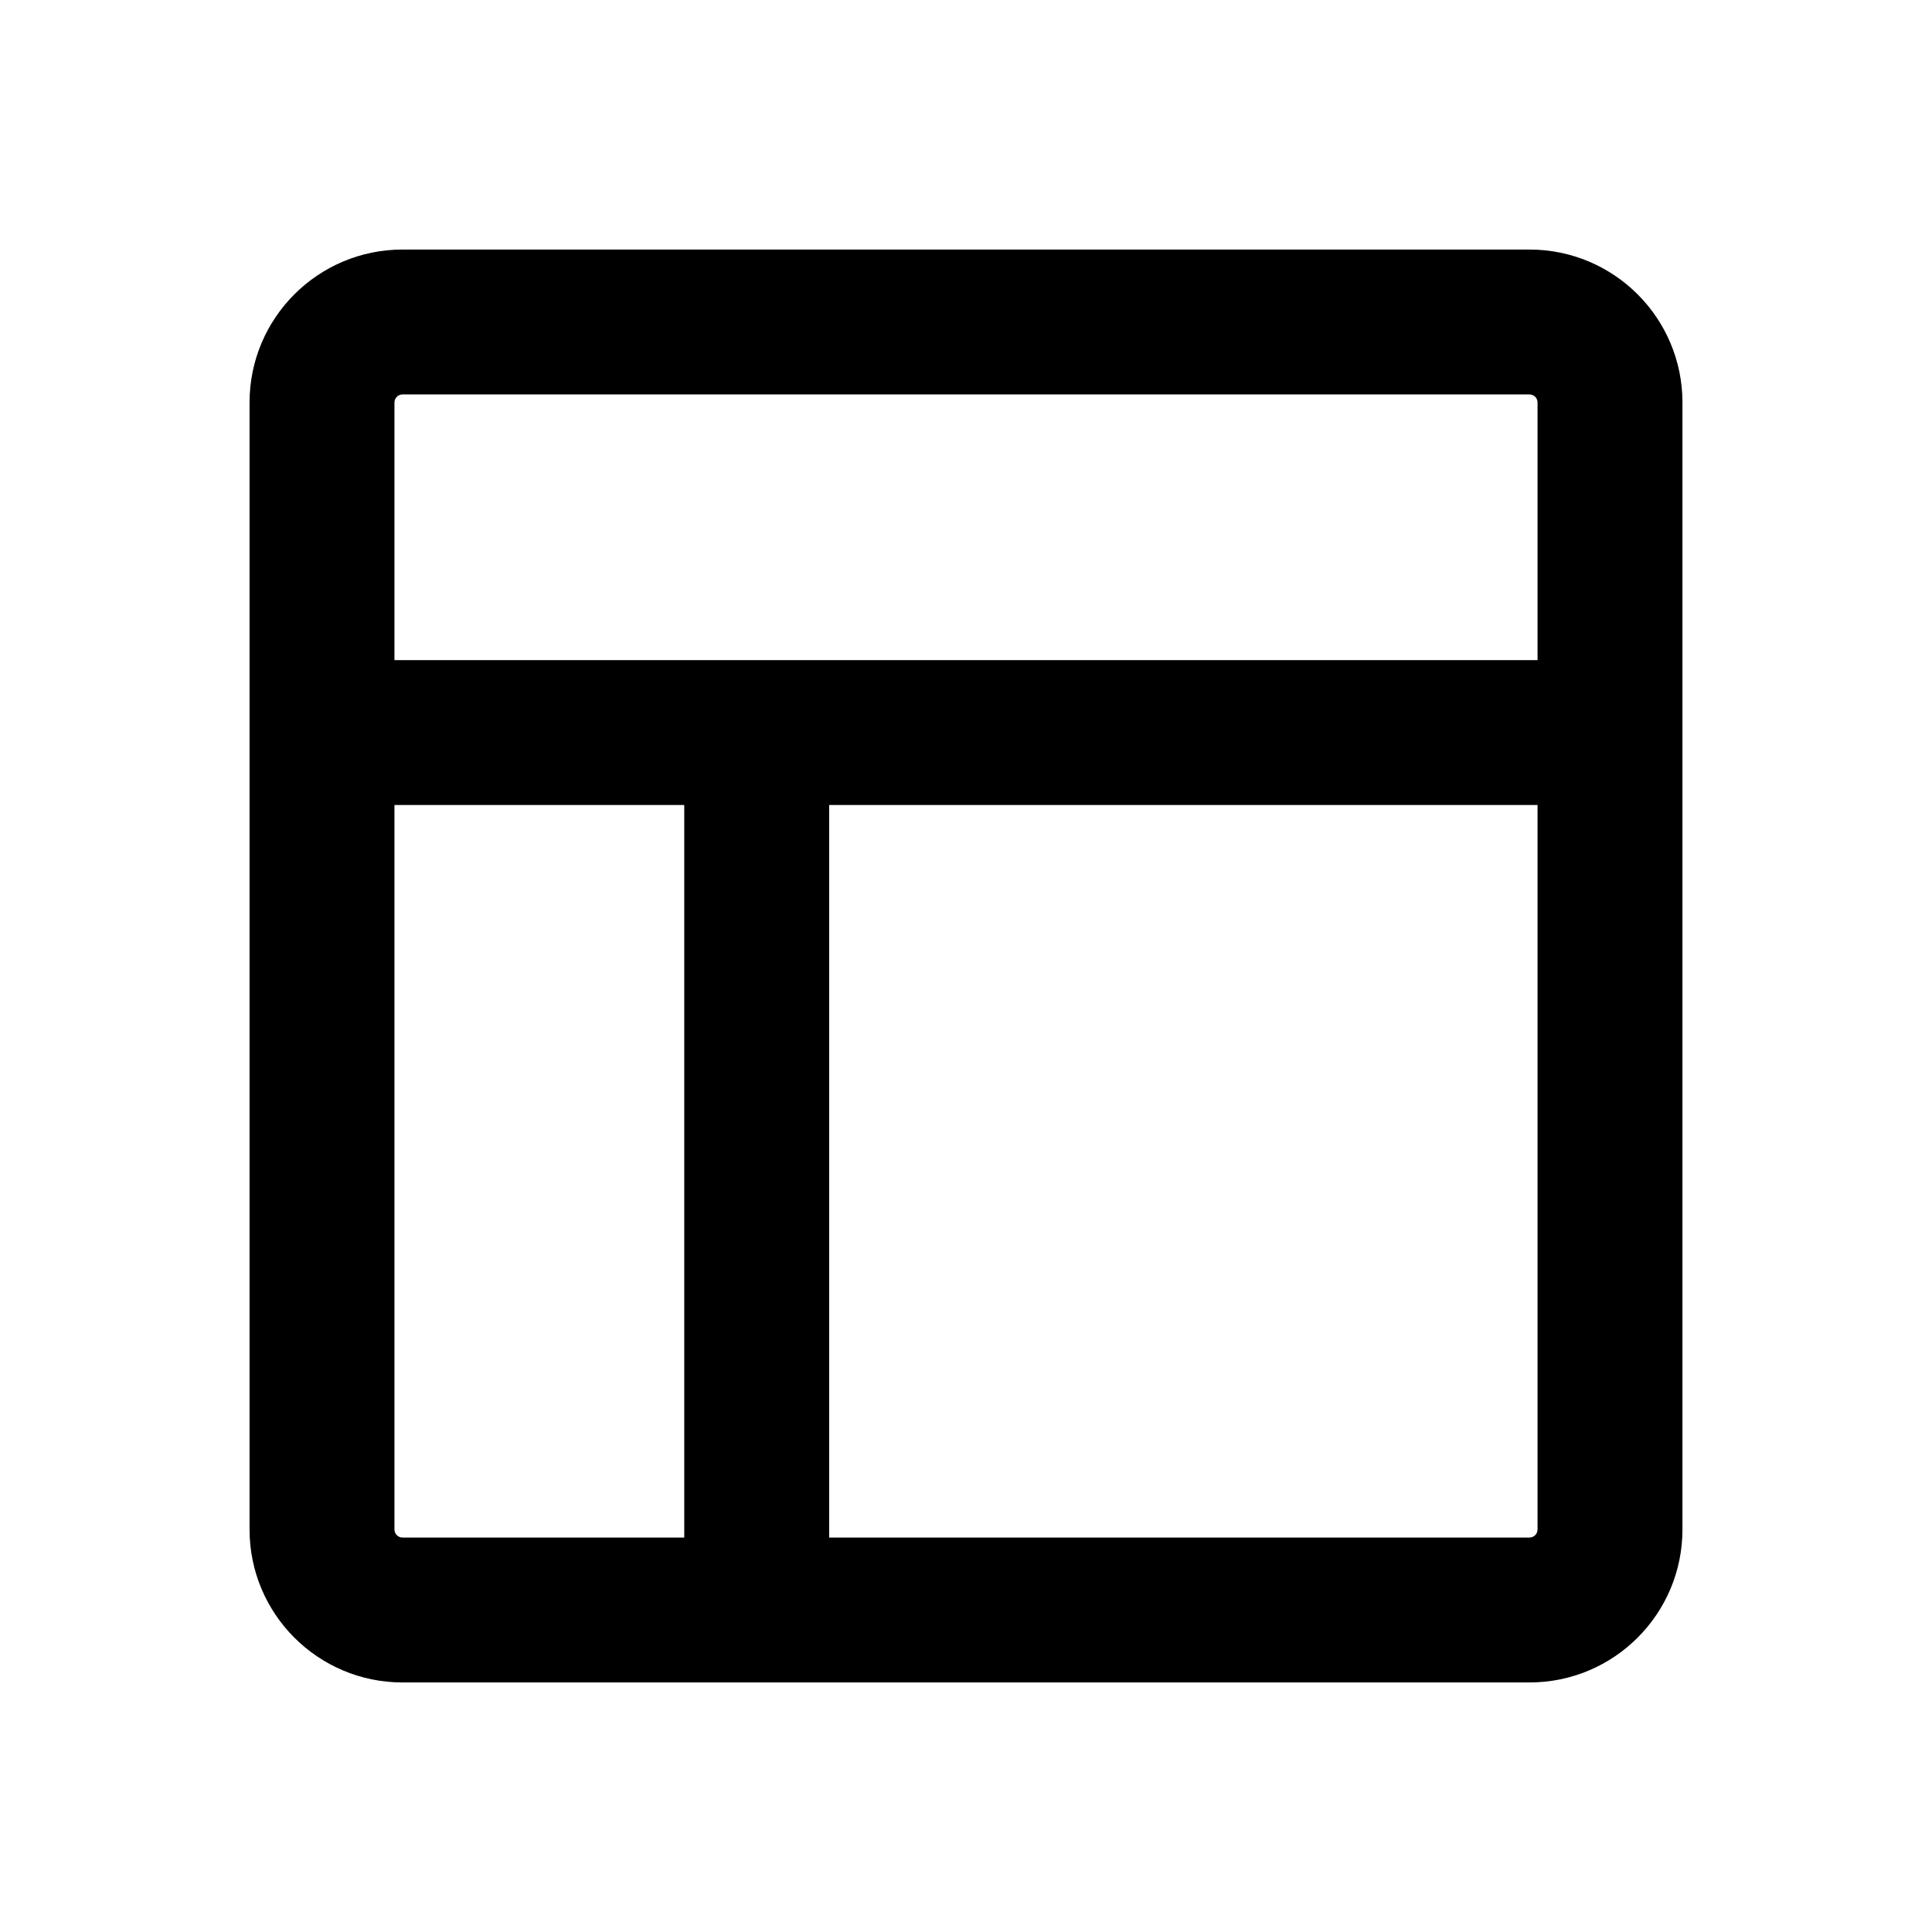
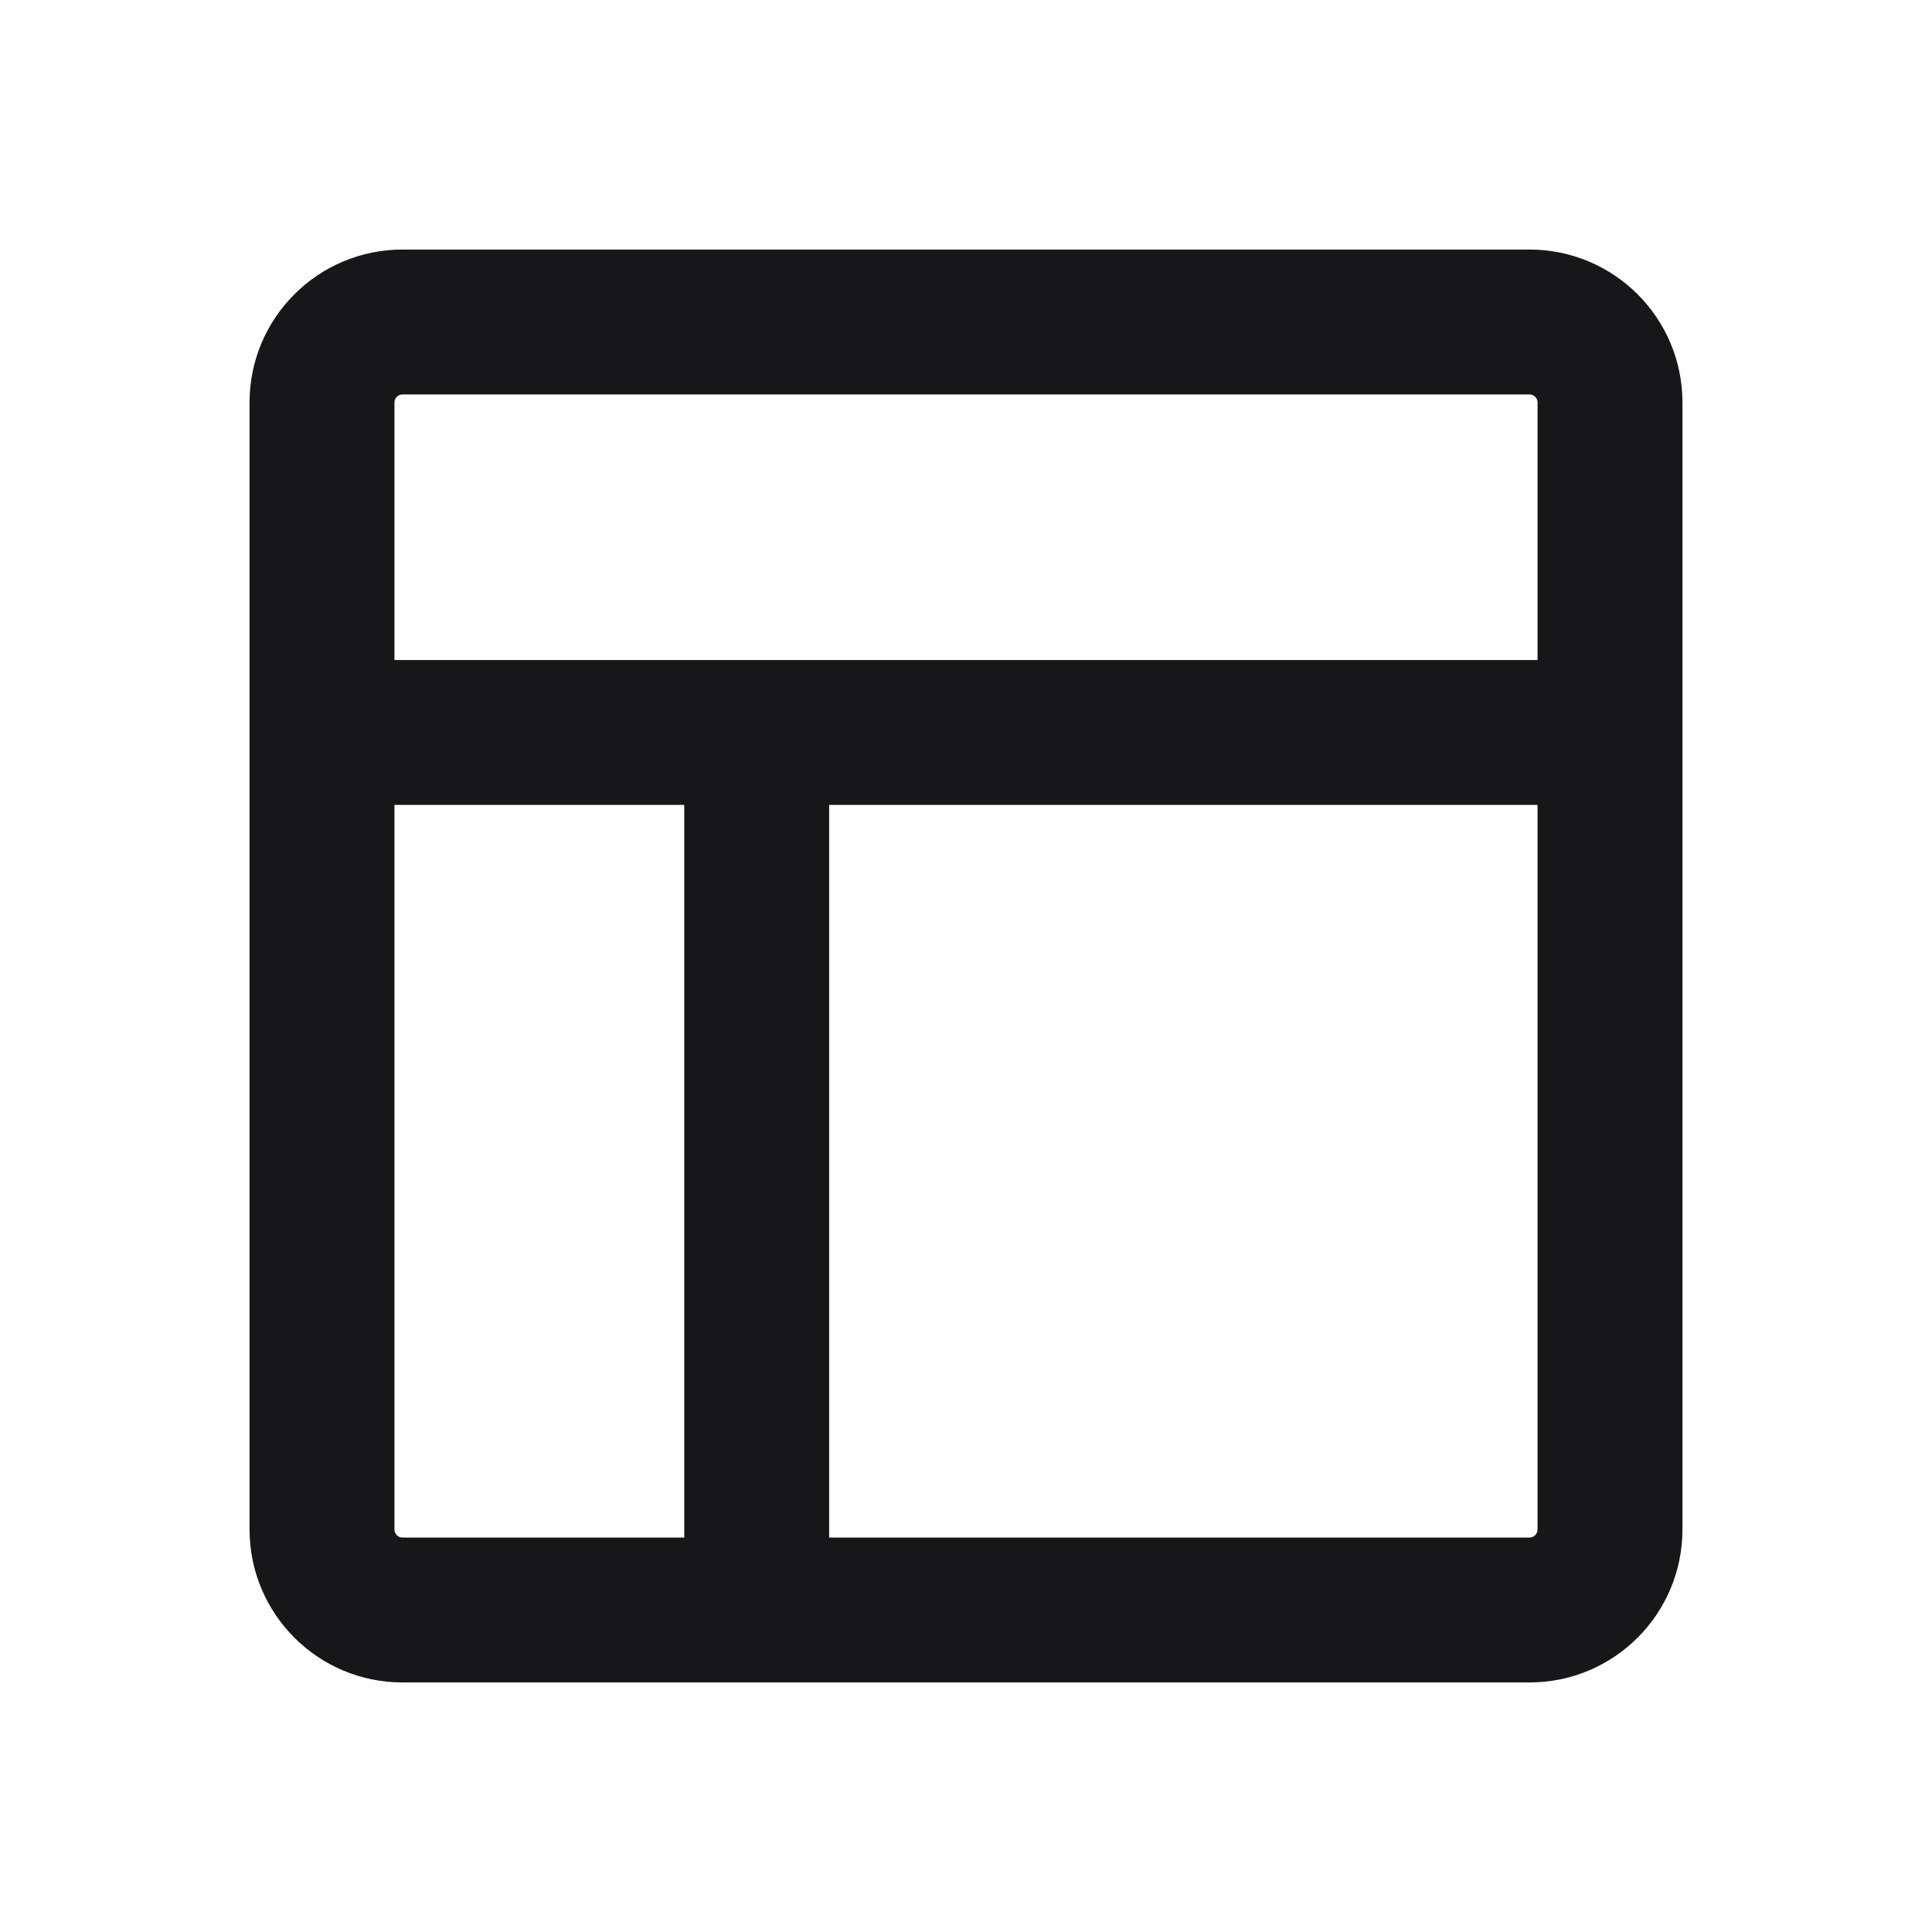
- <svg xmlns="http://www.w3.org/2000/svg" viewBox="0 0 24 24">
-   <path fill-rule="evenodd" clip-rule="evenodd" d="M3.1 5C3.1 3.951 3.951 3.1 5 3.1H19C20.049 3.1 20.9 3.951 20.9 5V19C20.9 20.049 20.049 20.9 19 20.9H5C3.951 20.9 3.1 20.049 3.1 19V5ZM5 4.9C4.945 4.9 4.9 4.945 4.9 5V8.2H19.1V5C19.1 4.945 19.055 4.9 19 4.9H5ZM4.9 19V10H8.5L8.5 19.1H5C4.945 19.1 4.9 19.055 4.9 19ZM10.3 19.1H19C19.055 19.1 19.1 19.055 19.1 19V10H10.3V19.1Z" />
+ <svg xmlns="http://www.w3.org/2000/svg" width="24" height="24" viewBox="0 0 24 24" fill="none">
+   <path fill-rule="evenodd" clip-rule="evenodd" d="M3.1 5C3.1 3.95 3.951 3.1 5 3.1H19C20.049 3.1 20.9 3.95 20.9 5V19C20.9 20.049 20.049 20.9 19 20.9H5C3.951 20.9 3.1 20.049 3.1 19V5ZM5 4.9C4.945 4.9 4.9 4.944 4.9 5V8.199H19.1V5C19.1 4.944 19.055 4.9 19 4.9H5ZM4.9 19V9.999H8.5L8.5 19.1H5C4.945 19.1 4.9 19.055 4.9 19ZM10.3 19.1H19C19.055 19.1 19.1 19.055 19.1 19V9.999H10.3V19.1Z" fill="#171719" />
</svg>
